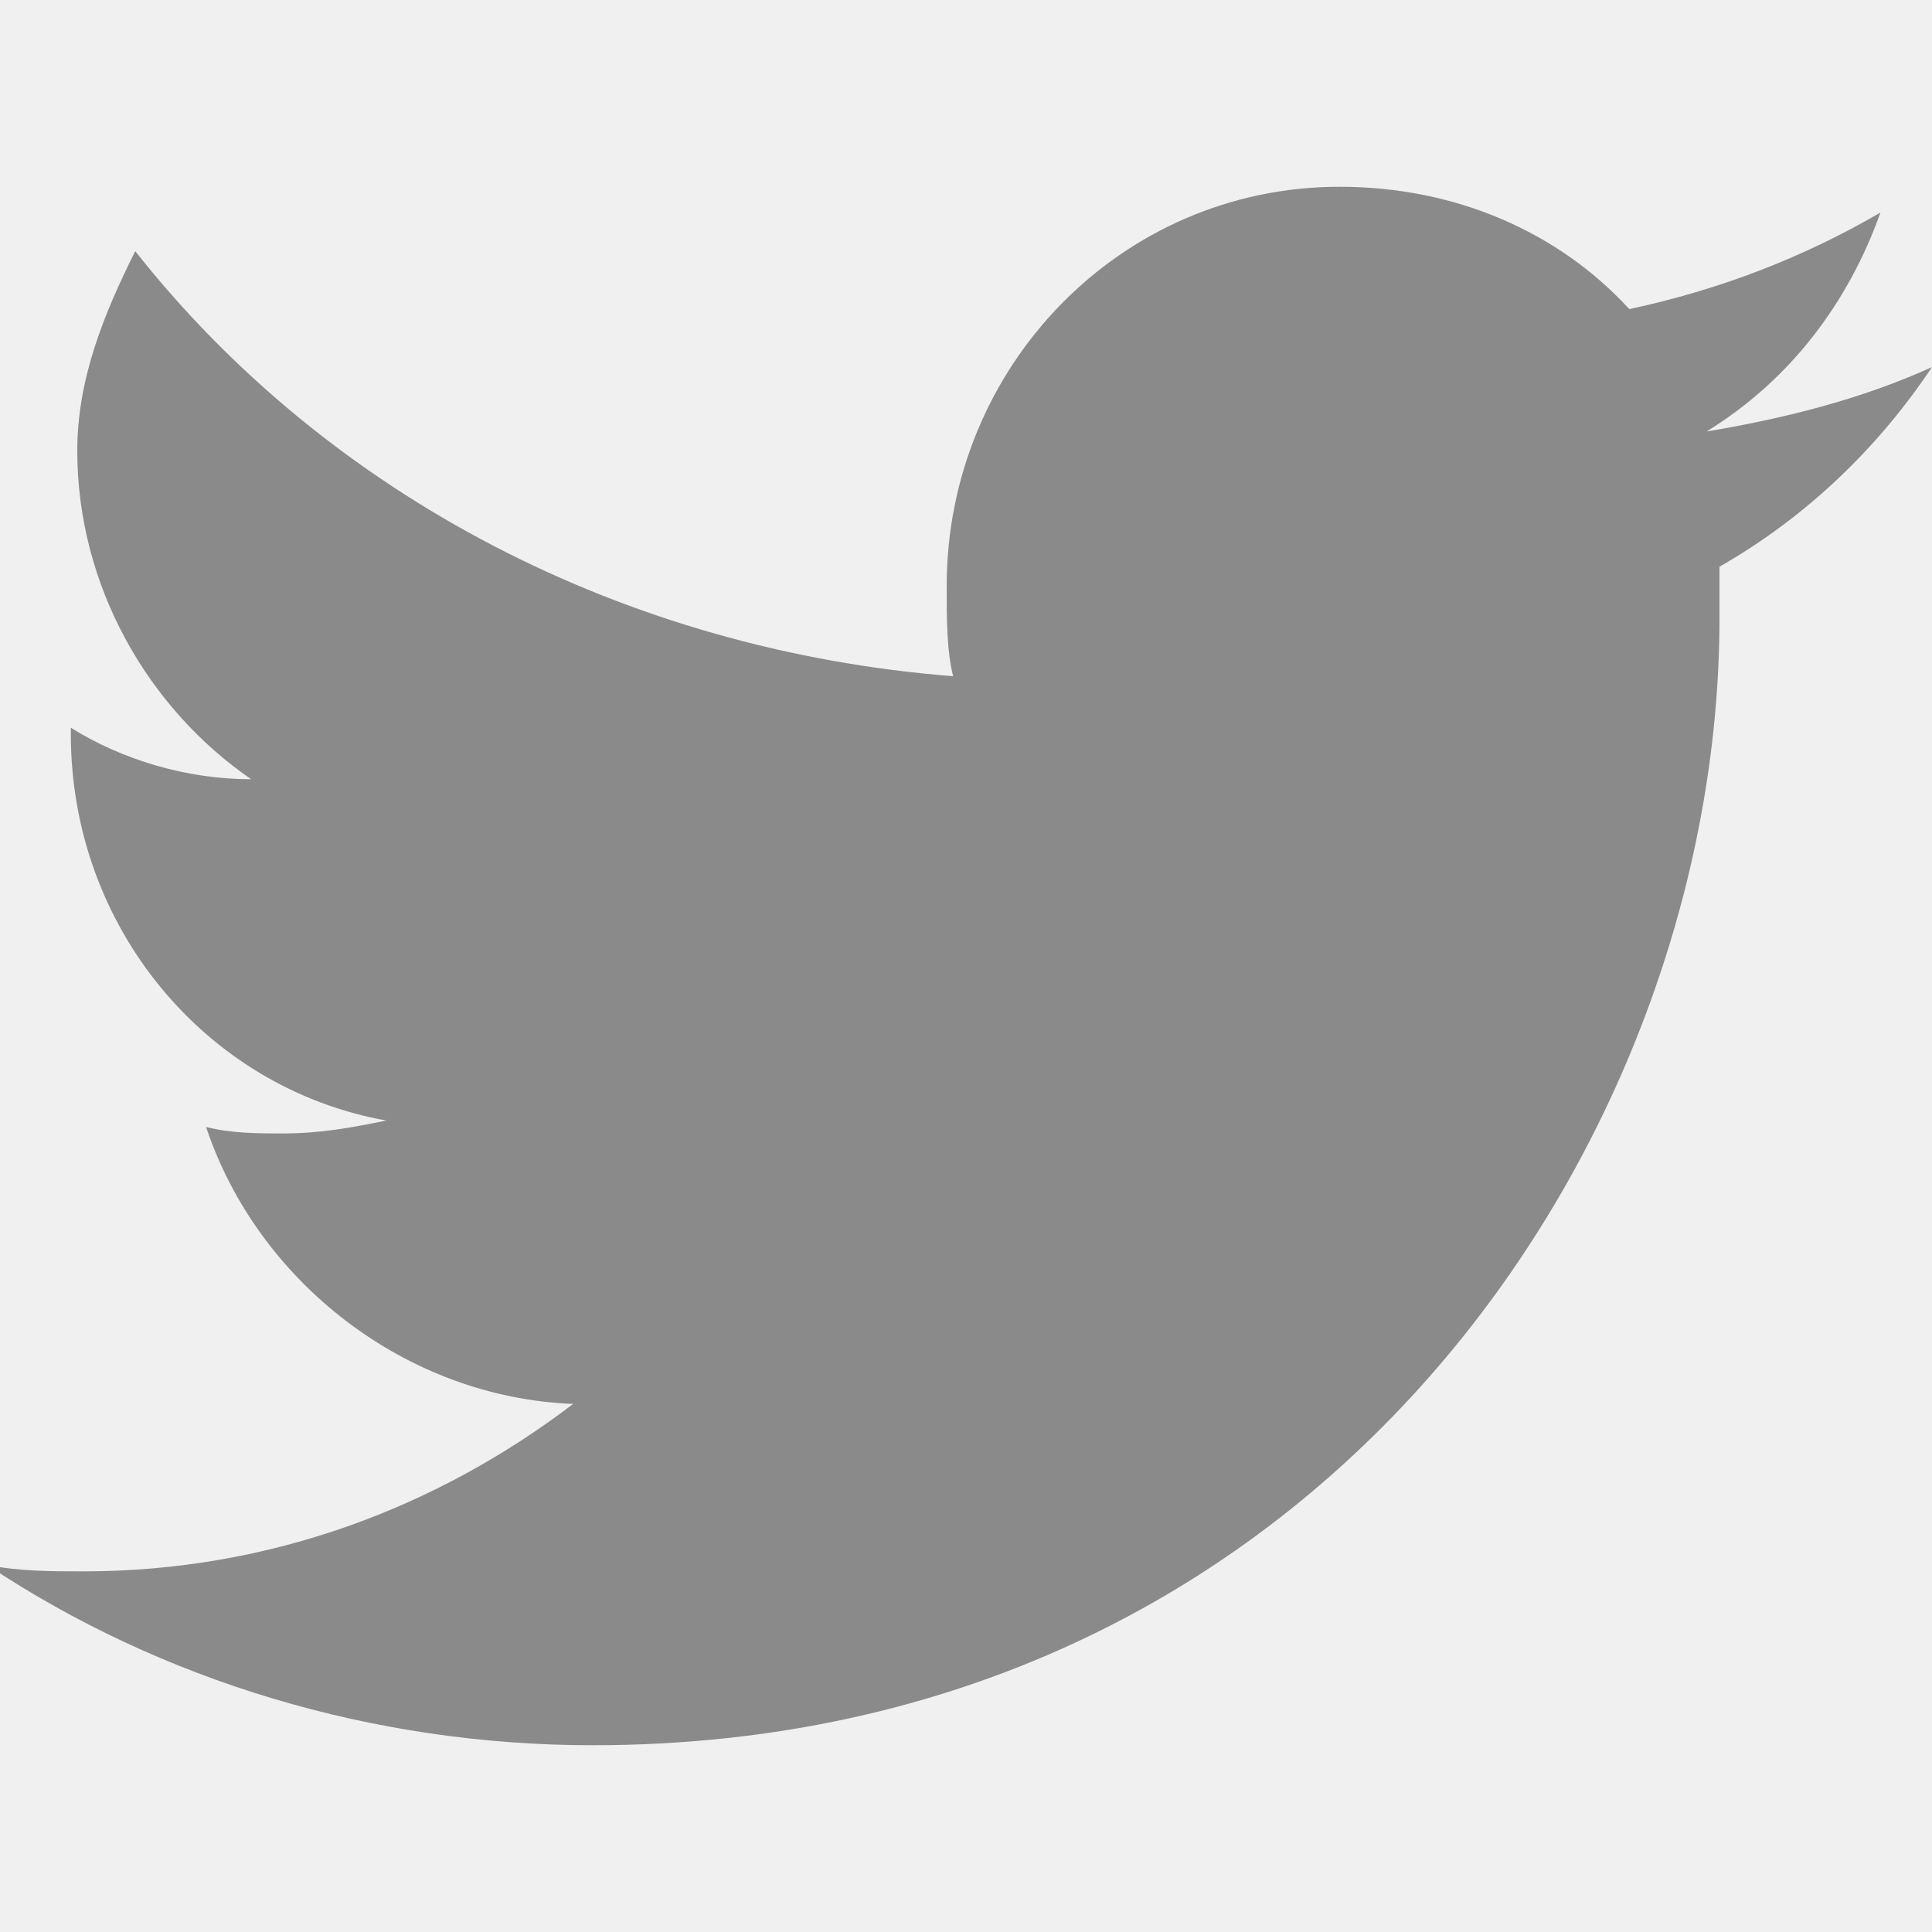
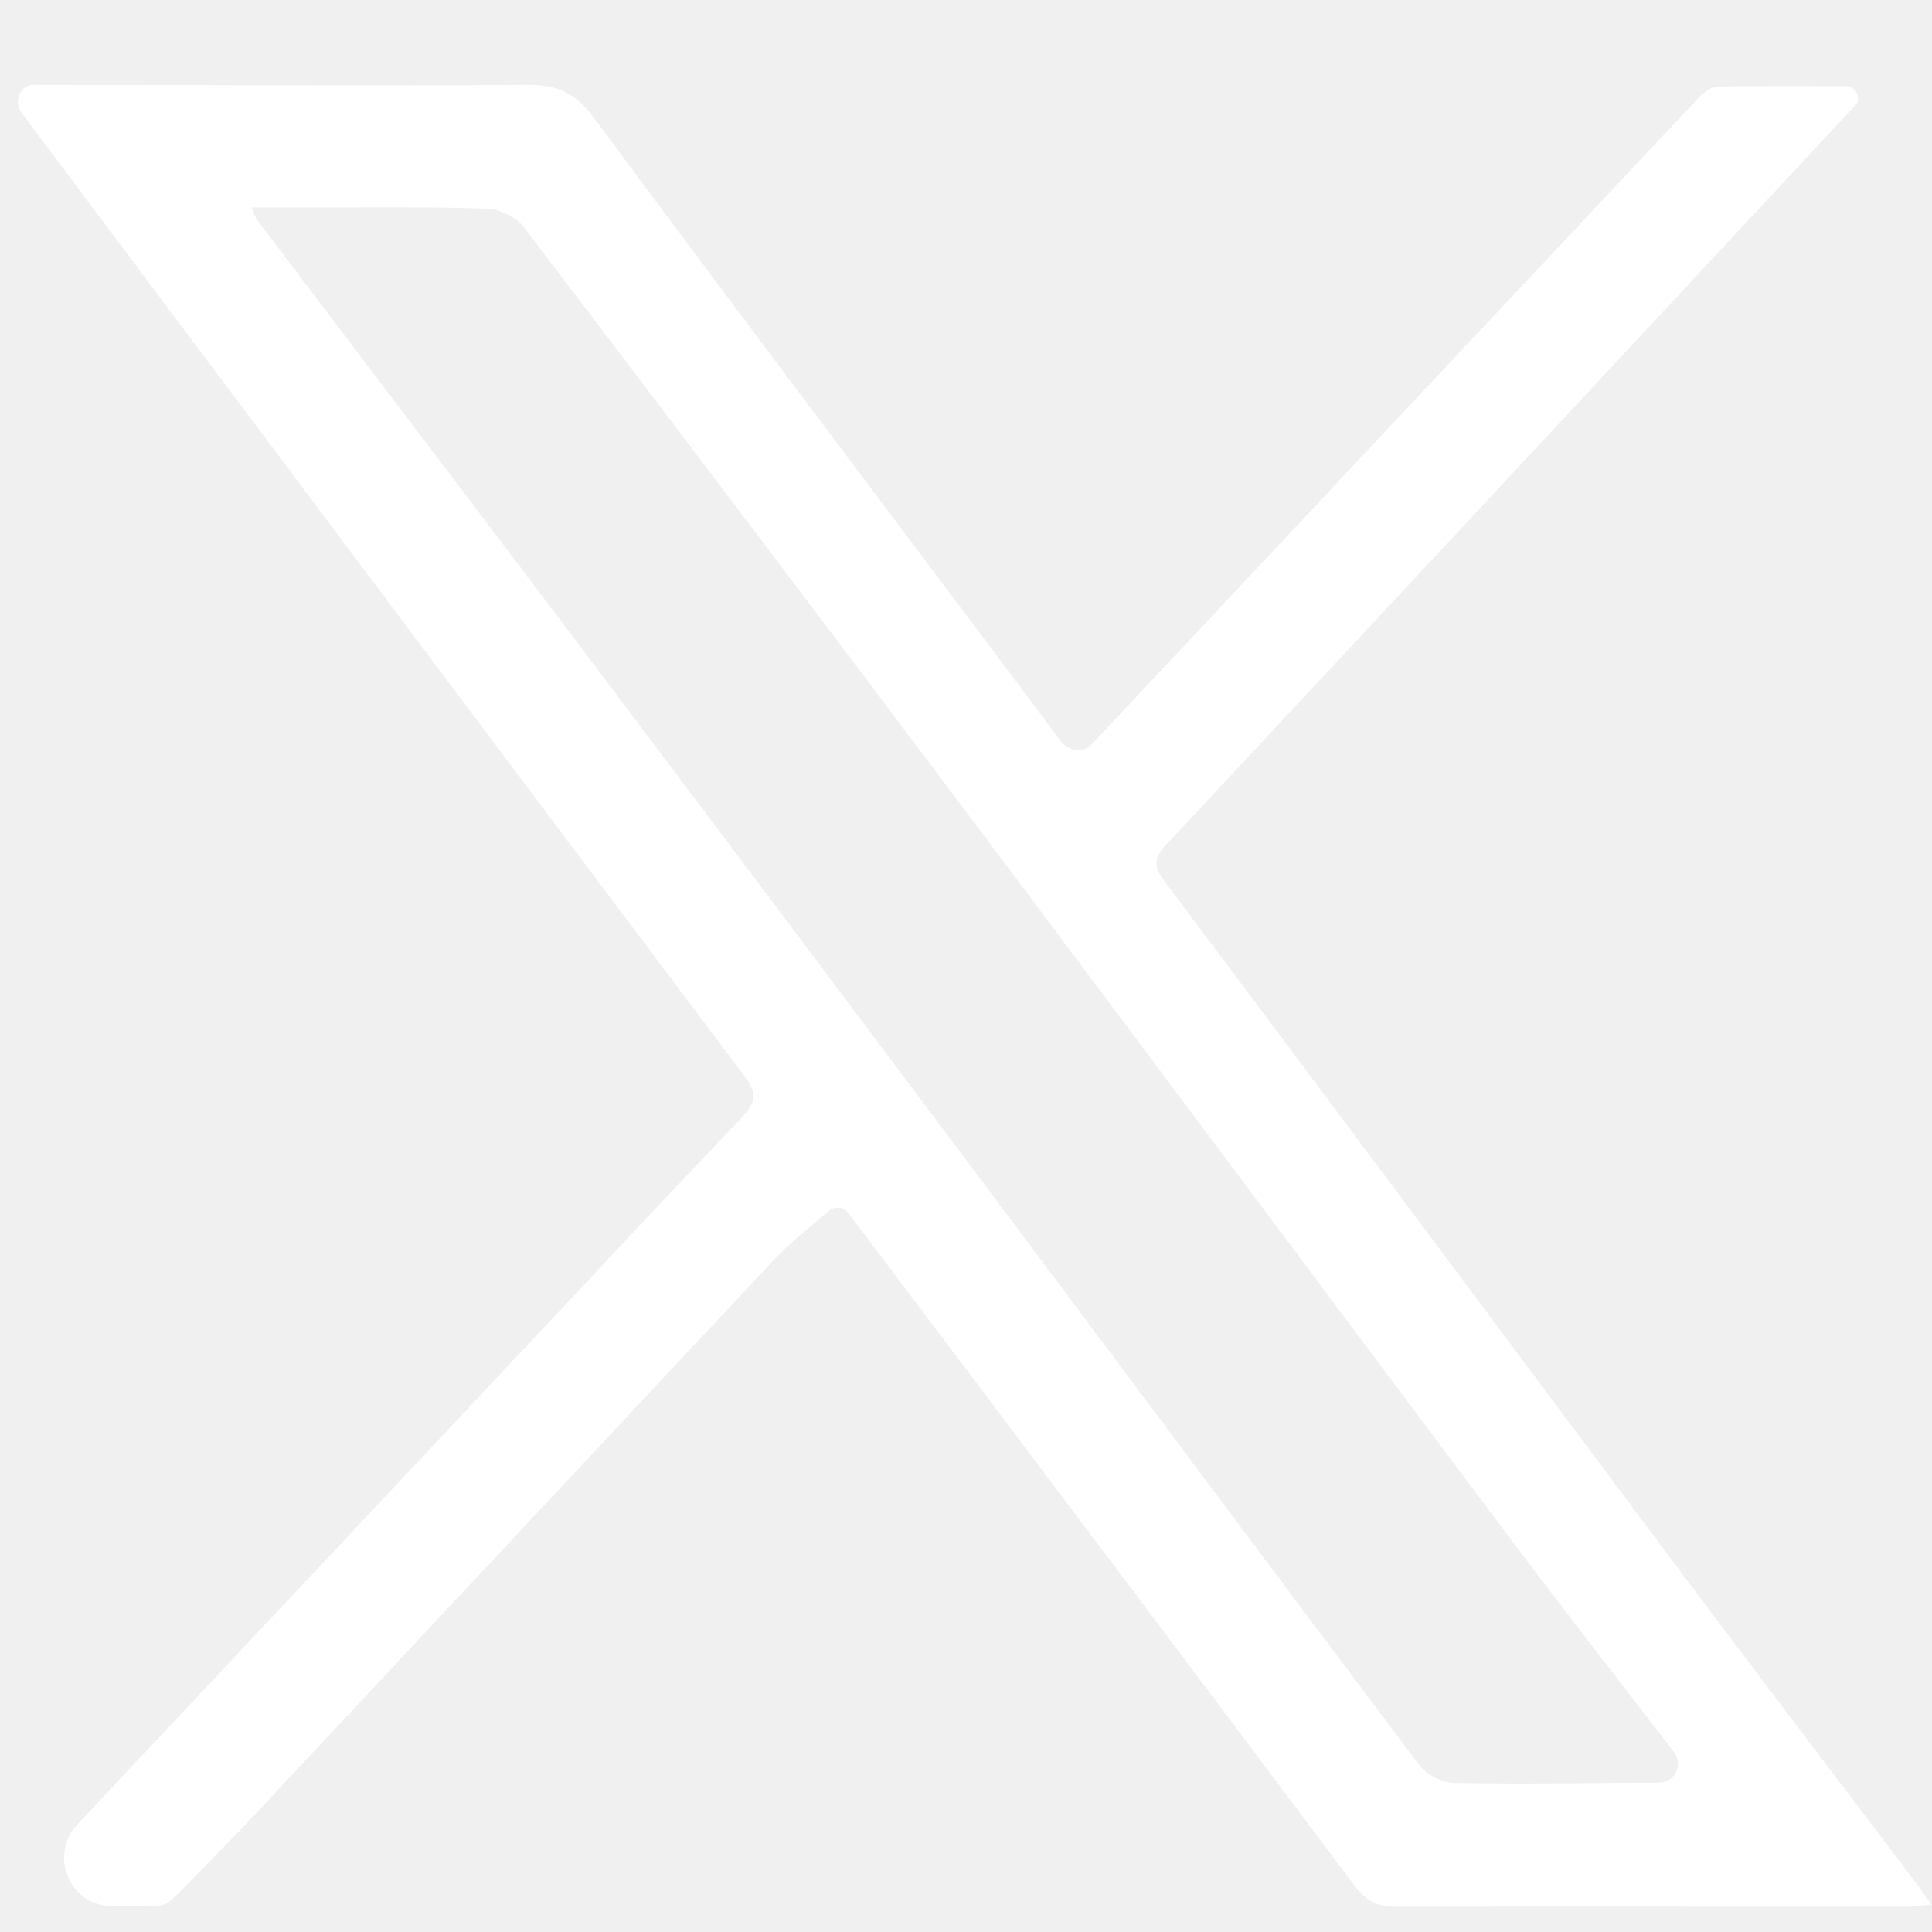
- <svg xmlns="http://www.w3.org/2000/svg" class="icon" version="1.1" viewBox="0 0 30 30" xml:space="preserve">
-   <path d="M30,5.7c-1.1,0.5-2.3,0.8-3.5,1c1.3-0.8,2.2-2,2.7-3.4C28,4,26.7,4.5,25.3,4.8c-1.1-1.2-2.7-1.9-4.5-1.9 c-3.4,0-6.1,2.8-6.1,6.2c0,0.5,0,1,0.1,1.4C9.7,10.1,5.1,7.7,2.1,3.9C1.6,4.9,1.2,5.9,1.2,7c0,2.1,1.1,4,2.7,5.1c-1,0-2-0.3-2.8-0.8 c0,0,0,0,0,0.1c0,3,2.1,5.5,4.9,6c-0.5,0.1-1,0.2-1.6,0.2c-0.4,0-0.8,0-1.2-0.1c0.8,2.4,3.1,4.2,5.7,4.3c-2.1,1.6-4.7,2.6-7.6,2.6 c-0.5,0-1,0-1.5-0.1c2.7,1.8,6,2.8,9.4,2.8c11.3,0,17.5-9.4,17.5-17.5c0-0.3,0-0.5,0-0.8C28.1,8,29.2,6.9,30,5.7z" fill="#8a8a8a" />
+ <svg xmlns="http://www.w3.org/2000/svg" width="21" height="21" viewBox="0 0 21 21" fill="none">
+   <path d="M21 20.703C20.859 20.715 20.775 20.727 20.692 20.727C18.853 20.727 17.014 20.72 15.176 20.727C14.972 20.727 14.846 20.659 14.721 20.494C12.892 18.051 11.053 15.615 9.217 13.179C9.17 13.116 9.069 13.111 9.009 13.162C8.803 13.338 8.593 13.503 8.412 13.695C6.573 15.655 4.739 17.621 2.903 19.582C2.588 19.919 2.265 20.25 1.941 20.578C1.883 20.636 1.802 20.713 1.73 20.713C1.562 20.716 1.395 20.718 1.226 20.72C0.761 20.723 0.524 20.167 0.842 19.829C2.622 17.935 4.403 16.038 6.182 14.142C6.808 13.475 7.431 12.807 8.064 12.146C8.206 11.997 8.24 11.892 8.101 11.709C5.72 8.546 3.348 5.38 0.974 2.213C0.732 1.891 0.491 1.569 0.233 1.225C0.144 1.106 0.218 0.922 0.366 0.922C2.156 0.922 3.949 0.936 5.739 0.922C6.059 0.922 6.253 1.008 6.45 1.273C8.004 3.37 9.578 5.452 11.143 7.537C11.269 7.703 11.393 7.872 11.524 8.05C11.605 8.16 11.773 8.193 11.864 8.093C14.065 5.747 16.265 3.402 18.468 1.057C18.521 0.999 18.61 0.94 18.681 0.94C19.129 0.933 19.579 0.935 20.062 0.936C20.169 0.936 20.239 1.064 20.168 1.143C17.68 3.814 15.194 6.485 12.702 9.154C12.576 9.286 12.507 9.377 12.646 9.563C14.496 12.027 16.335 14.501 18.18 16.967C19.057 18.14 19.945 19.303 20.828 20.468C20.872 20.528 20.913 20.59 20.989 20.698C20.991 20.701 20.996 20.703 21 20.703ZM2.731 2.25C2.759 2.313 2.771 2.357 2.796 2.392C4.016 4.005 5.24 5.61 6.457 7.225C7.981 9.247 9.499 11.271 11.018 13.298C12.488 15.261 13.954 17.23 15.431 19.191C15.507 19.294 15.679 19.377 15.809 19.38C16.548 19.394 17.29 19.38 18.032 19.377C18.204 19.377 18.301 19.18 18.196 19.045C17.582 18.248 17.001 17.502 16.432 16.746C14.48 14.145 12.537 11.536 10.585 8.935C8.962 6.774 7.329 4.617 5.69 2.464C5.606 2.355 5.423 2.271 5.287 2.267C4.605 2.246 3.921 2.255 3.237 2.255C3.081 2.255 2.924 2.255 2.739 2.255C2.736 2.255 2.733 2.253 2.731 2.25Z" fill="white" />
</svg>
